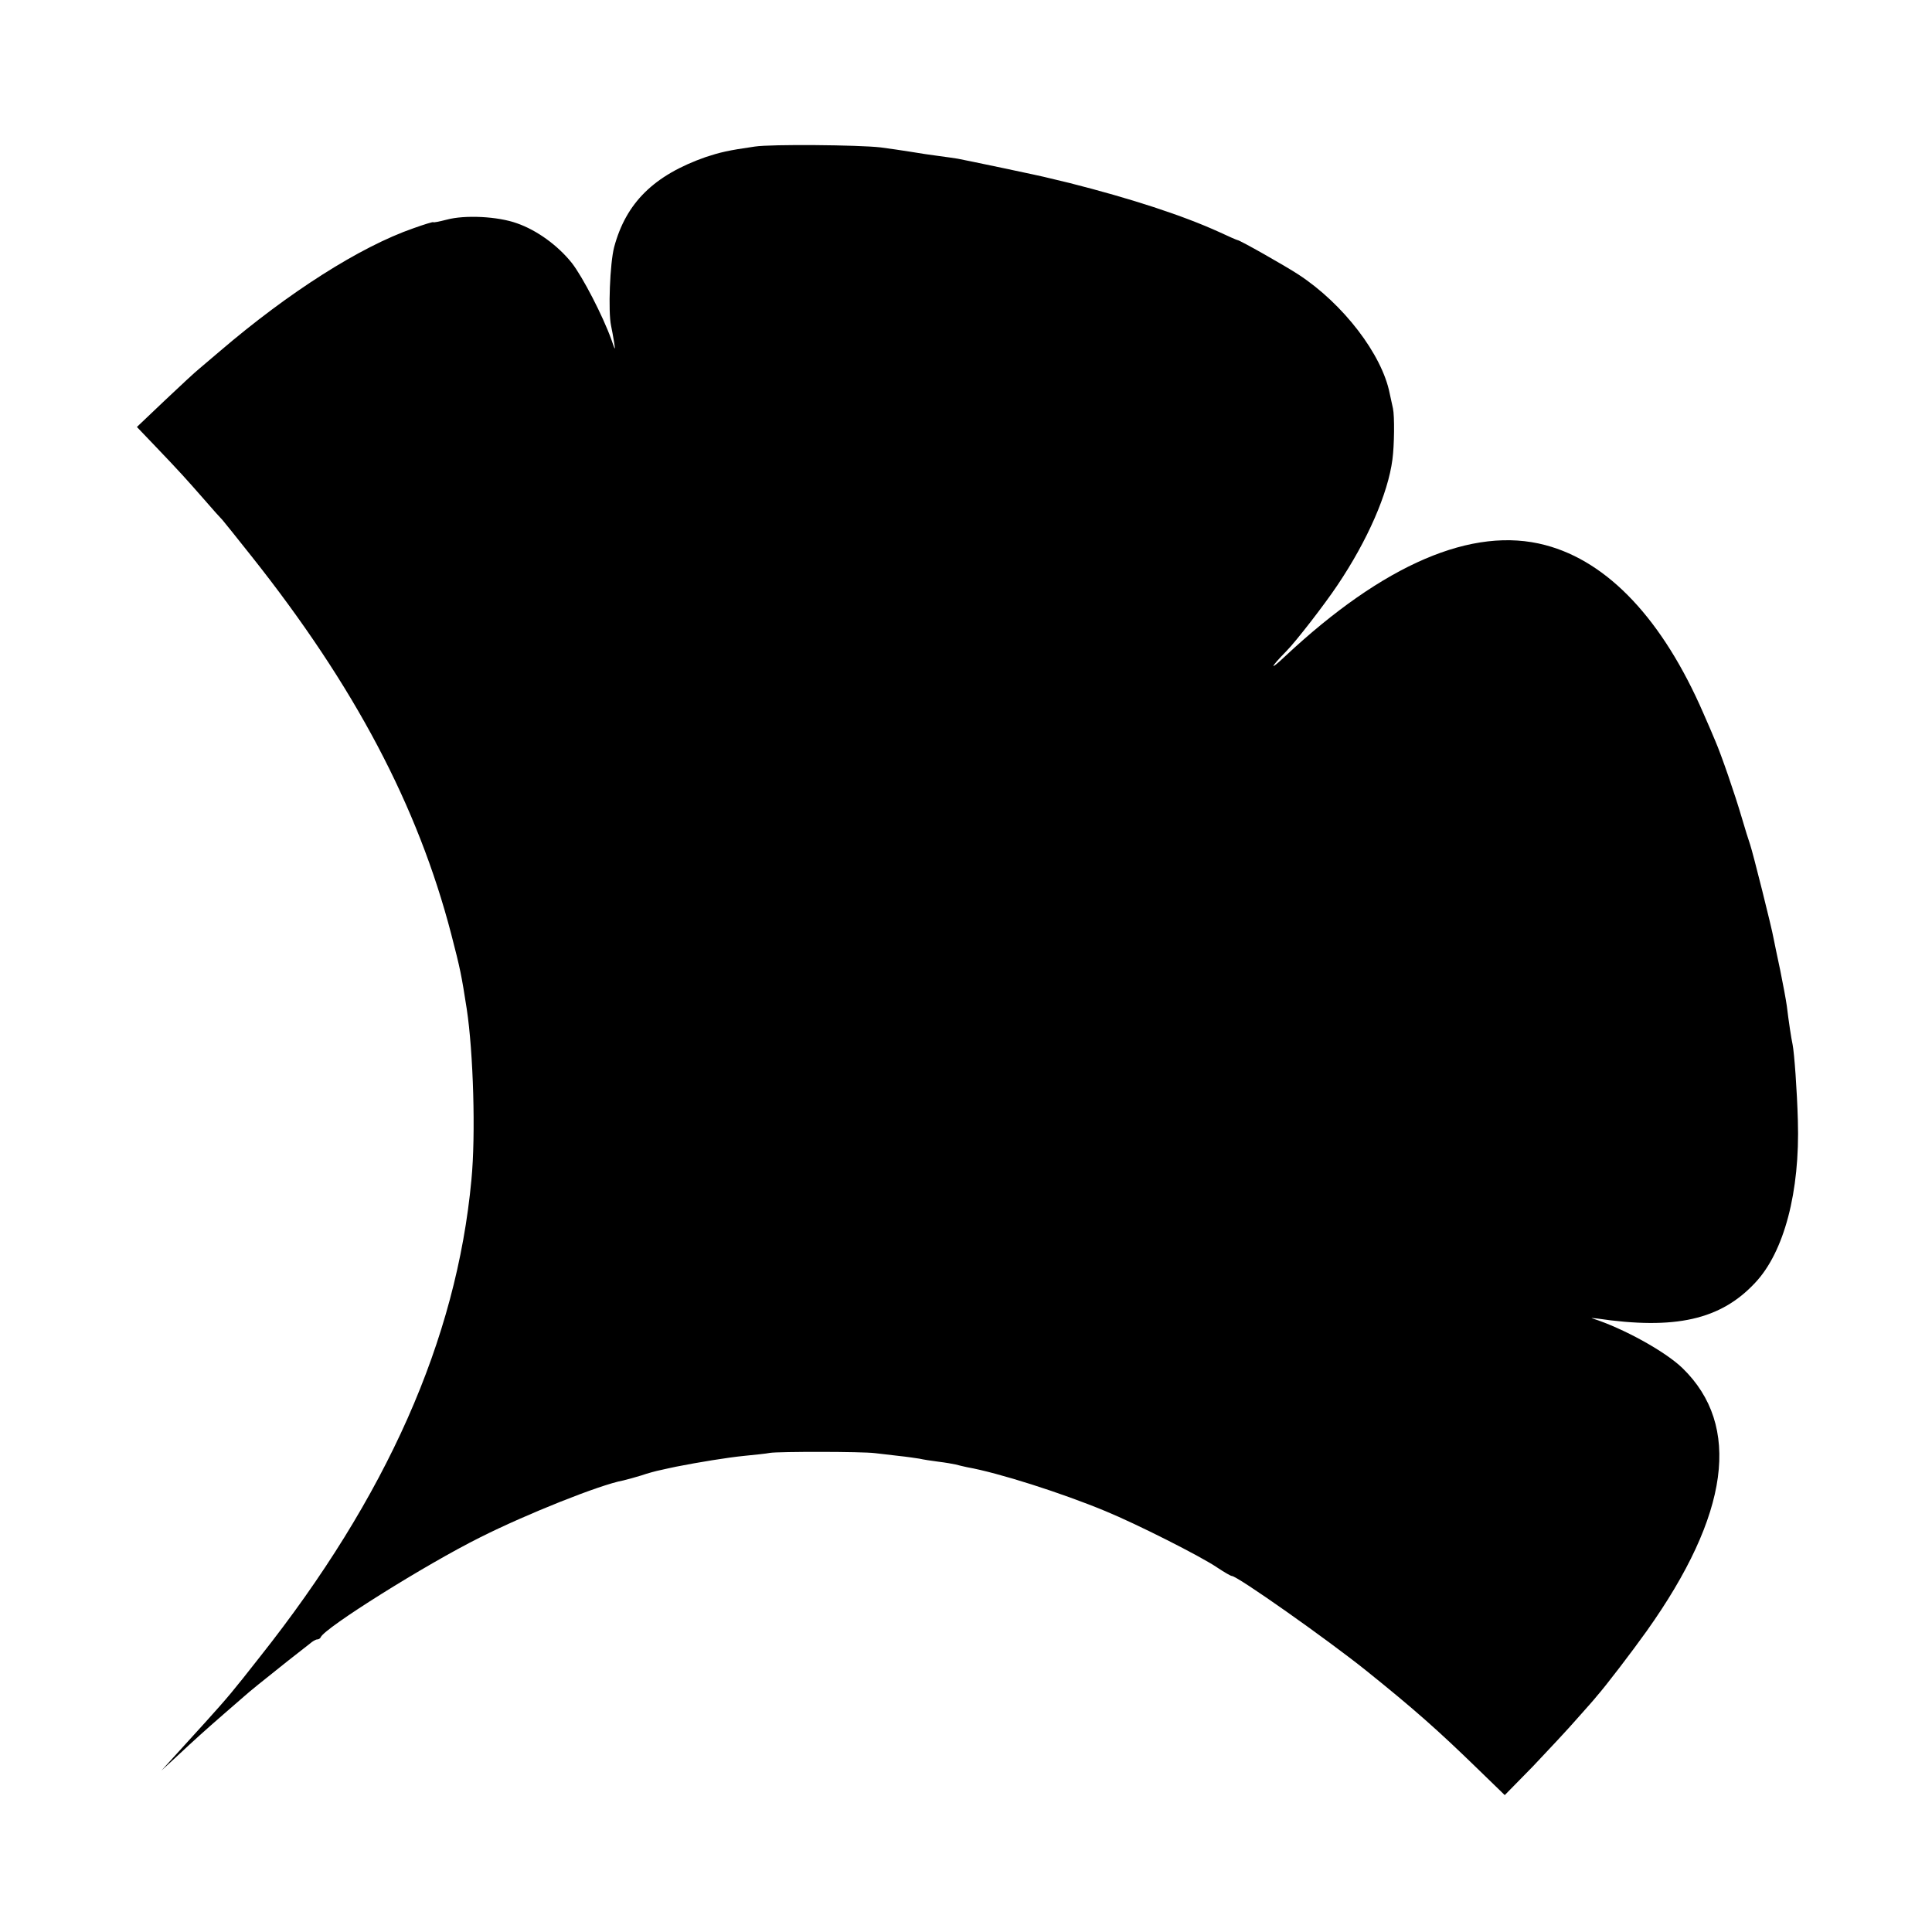
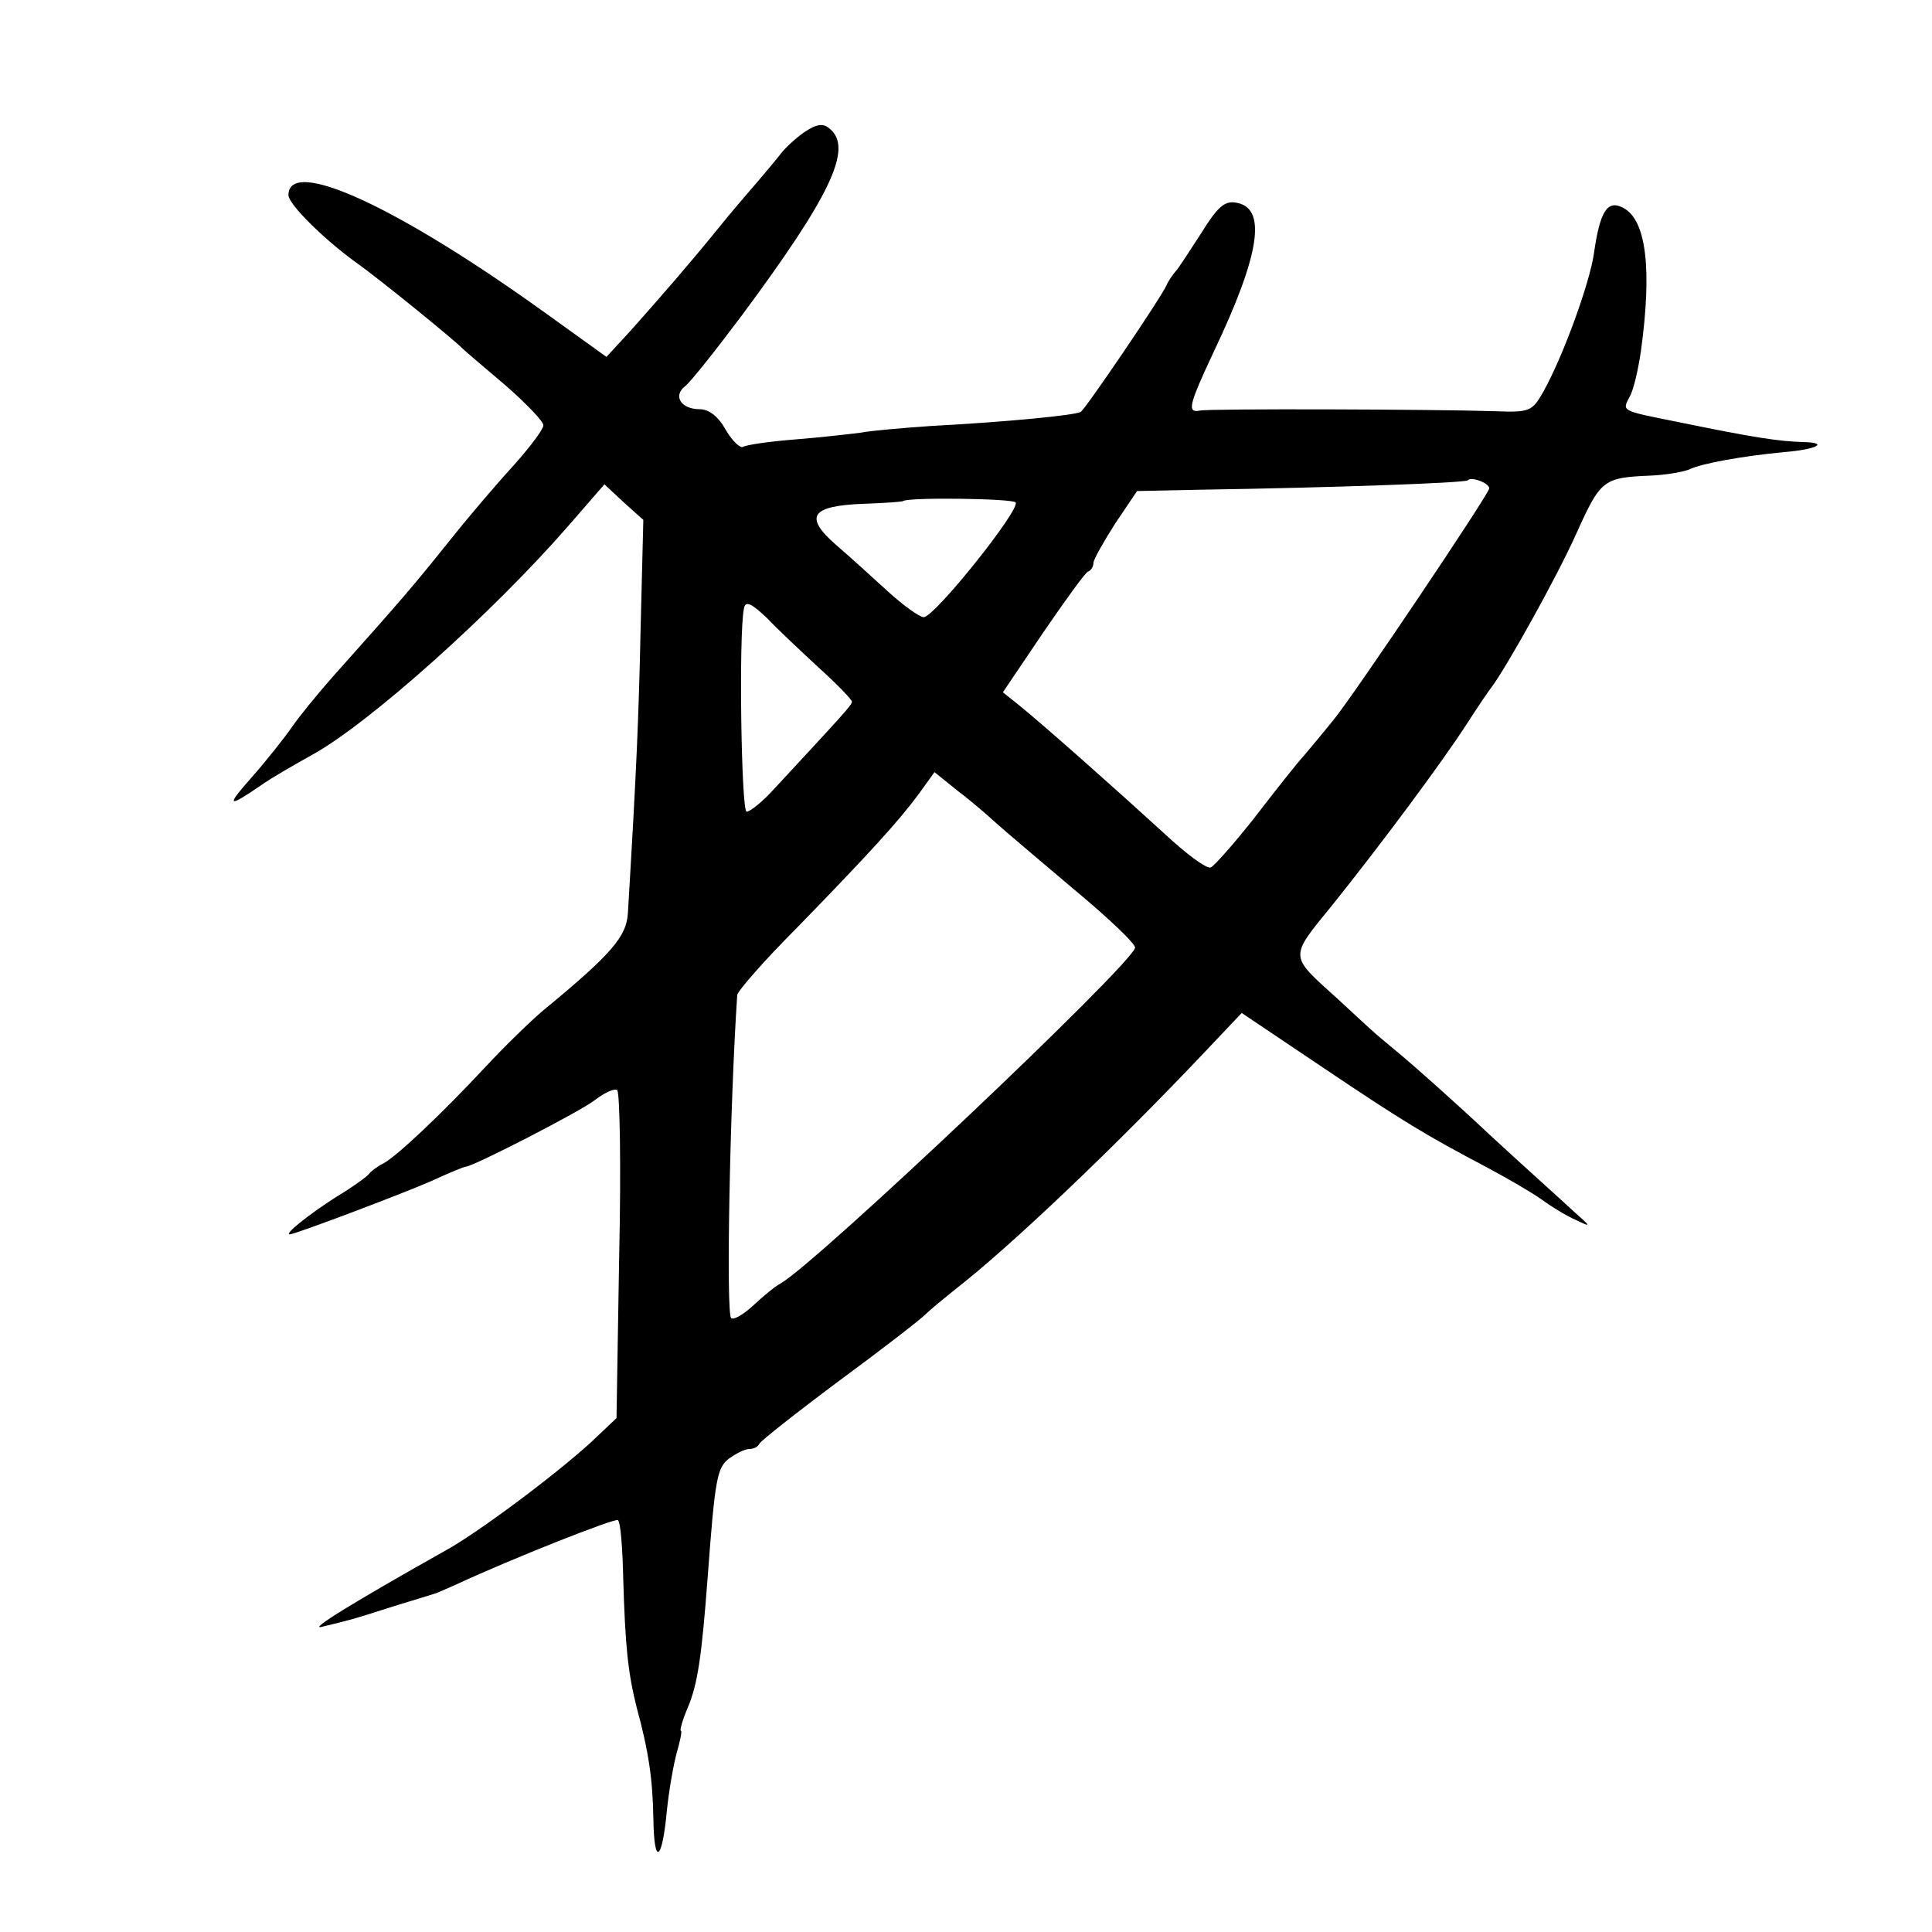
- <svg xmlns="http://www.w3.org/2000/svg" version="1.0" width="700pt" height="700pt" viewBox="0 0 700 700" preserveAspectRatio="xMidYMid meet">
-   <g transform="translate(0,700) scale(0.1,-0.1)" fill="#000000" stroke="none">
-     <path d="M2735 6469 c-98 -14 -126 -21 -178 -38 -188 -66 -289 -166 -332 -327 -15 -58 -22 -232 -11 -284 3 -14 8 -41 11 -60 5 -32 4 -31 -10 10 -31 86 -104 227 -143 277 -51 64 -127 119 -199 144 -69 25 -189 31 -255 13 -27 -7 -48 -11 -48 -9 0 2 -33 -8 -72 -22 -193 -67 -452 -232 -702 -446 -27 -23 -60 -51 -73 -62 -14 -11 -70 -63 -126 -116 l-101 -96 66 -69 c90 -94 114 -121 178 -194 30 -35 60 -68 66 -74 5 -6 53 -65 105 -131 374 -471 603 -905 724 -1370 33 -127 37 -148 56 -270 24 -157 33 -457 17 -620 -54 -579 -307 -1149 -767 -1729 -98 -125 -114 -144 -196 -235 -54 -59 -60 -66 -120 -132 l-40 -44 50 46 c76 71 104 96 175 158 36 31 70 61 76 66 14 13 72 60 154 125 36 28 73 57 83 65 9 8 21 15 26 15 5 0 11 3 13 8 14 34 381 264 578 362 167 84 435 191 518 206 13 3 42 11 65 18 23 8 56 17 72 20 17 4 41 9 55 12 81 16 185 33 245 39 39 4 81 8 95 11 32 5 334 5 380 -1 19 -2 58 -7 86 -10 29 -3 62 -8 75 -10 13 -3 44 -8 69 -11 25 -3 53 -8 62 -10 10 -3 29 -7 42 -10 113 -20 342 -93 501 -159 112 -46 346 -164 406 -205 24 -16 48 -30 52 -30 20 0 346 -230 487 -343 173 -139 259 -215 403 -355 l99 -96 102 104 c55 58 128 136 161 174 33 37 65 73 70 80 32 36 129 163 181 236 301 423 344 745 130 953 -63 61 -216 145 -326 180 -8 2 -1 2 15 0 284 -42 449 -5 574 129 105 111 163 330 155 588 -3 110 -13 245 -19 275 -5 23 -14 82 -21 140 -3 22 -14 81 -24 130 -11 50 -21 101 -24 115 -6 36 -75 311 -85 340 -5 14 -19 59 -31 100 -24 82 -74 227 -95 275 -7 17 -26 62 -43 100 -147 339 -345 550 -573 610 -263 70 -586 -69 -944 -404 -57 -54 -54 -41 5 19 35 35 140 171 186 240 109 162 183 332 199 455 7 51 8 158 2 185 -2 8 -7 33 -12 55 -28 141 -168 324 -330 430 -47 31 -213 125 -221 125 -2 0 -32 13 -66 29 -134 61 -322 122 -543 178 -33 8 -67 16 -75 18 -25 7 -303 65 -330 70 -14 2 -45 7 -70 10 -25 3 -70 10 -100 15 -30 5 -80 12 -110 16 -79 9 -396 12 -455 3z" />
+ <svg xmlns="http://www.w3.org/2000/svg" version="1.0" width="288pt" height="288pt" viewBox="0 0 288 288" preserveAspectRatio="xMidYMid meet">
+   <g transform="translate(0,288) scale(0.1,-0.1)" fill="#000000" stroke="none">
+     <path d="M1199 2683 c-13 -9 -29 -24 -35 -32 -7 -9 -22 -27 -34 -41 -12 -14 -39 -45 -59 -70 -43 -53 -83 -99 -131 -153 l-36 -39 -89 64 c-222 160 -385 235 -385 177 0 -13 51 -64 99 -99 37 -26 152 -120 161 -130 3 -3 31 -27 63 -54 31 -27 57 -54 57 -60 0 -6 -19 -31 -41 -56 -23 -25 -67 -76 -98 -115 -57 -71 -68 -84 -176 -205 -22 -25 -49 -58 -60 -74 -11 -16 -38 -50 -60 -75 -39 -44 -36 -46 15 -11 14 10 47 29 74 44 86 47 272 214 384 343 l53 61 29 -27 29 -26 -4 -160 c-3 -138 -6 -209 -19 -426 -2 -35 -24 -61 -126 -145 -19 -16 -57 -53 -85 -83 -67 -72 -133 -134 -153 -145 -10 -5 -19 -12 -22 -16 -3 -4 -25 -20 -50 -35 -39 -25 -77 -55 -68 -55 8 0 169 61 210 79 26 12 50 22 53 22 12 1 172 83 193 100 13 10 28 17 32 14 4 -3 6 -114 3 -247 l-4 -242 -37 -35 c-52 -48 -171 -137 -219 -163 -137 -77 -205 -119 -183 -113 41 10 43 10 105 30 33 10 62 19 65 20 3 1 16 7 30 13 84 39 236 99 241 96 4 -2 7 -41 8 -86 3 -102 7 -141 20 -193 18 -66 24 -107 25 -167 1 -70 13 -63 20 12 3 30 10 70 15 88 5 17 8 32 6 32 -2 0 2 15 10 34 15 35 21 76 30 196 11 148 14 162 32 176 10 7 23 14 30 14 6 0 13 3 15 8 2 4 55 46 118 93 64 47 122 92 130 100 8 8 28 24 44 37 80 62 236 210 374 356 l53 56 119 -80 c122 -82 155 -102 248 -151 30 -16 66 -37 80 -47 15 -11 38 -25 52 -31 23 -11 22 -10 -5 14 -16 15 -73 66 -125 114 -52 49 -111 101 -130 117 -19 16 -40 33 -46 39 -6 5 -28 26 -50 46 -73 66 -73 60 -7 141 72 90 160 208 199 268 16 25 33 50 37 55 22 29 98 165 127 230 36 80 40 83 110 86 25 1 52 6 60 10 17 8 76 19 139 25 49 4 68 14 30 15 -38 1 -76 7 -188 30 -85 17 -83 16 -72 37 6 10 13 41 17 68 17 123 8 196 -26 214 -24 13 -35 -5 -44 -68 -6 -43 -46 -154 -76 -207 -16 -28 -20 -30 -71 -28 -93 3 -426 4 -440 1 -20 -4 -17 8 20 87 70 147 80 216 33 223 -17 3 -28 -8 -51 -45 -17 -26 -34 -53 -39 -58 -5 -6 -11 -15 -13 -20 -7 -17 -121 -185 -128 -189 -8 -5 -110 -15 -223 -21 -43 -3 -90 -7 -105 -10 -16 -2 -59 -7 -97 -10 -38 -3 -73 -8 -78 -11 -4 -3 -16 8 -26 25 -11 20 -25 31 -39 31 -28 0 -40 20 -22 34 8 6 46 54 85 106 132 178 166 249 131 278 -10 9 -20 7 -38 -5z m1021 -531 c0 -8 -201 -307 -232 -345 -13 -16 -32 -39 -43 -52 -12 -13 -45 -55 -75 -94 -30 -38 -60 -72 -65 -74 -6 -3 -38 21 -71 52 -70 64 -177 159 -214 189 l-25 20 60 89 c33 48 63 90 67 91 5 2 8 8 8 13 0 5 15 31 32 58 l33 49 95 2 c193 3 393 10 398 14 5 6 32 -4 32 -12z m-706 -21 c7 -11 -121 -171 -137 -171 -6 0 -30 17 -53 38 -22 20 -57 52 -78 70 -48 42 -37 58 41 61 31 1 58 3 59 4 7 6 164 4 168 -2z m-370 -173 c12 -13 46 -45 74 -71 29 -26 52 -50 52 -53 0 -5 -15 -21 -116 -130 -17 -19 -36 -34 -41 -34 -8 0 -12 265 -4 303 2 12 11 8 35 -15z m341 -305 c11 -10 63 -54 115 -98 52 -43 94 -83 92 -88 -9 -29 -473 -468 -528 -500 -8 -4 -26 -19 -40 -32 -15 -14 -30 -23 -34 -20 -8 5 -2 320 9 482 1 6 40 51 89 100 107 110 151 158 182 200 l23 32 36 -29 c20 -15 45 -37 56 -47z" />
  </g>
</svg>
